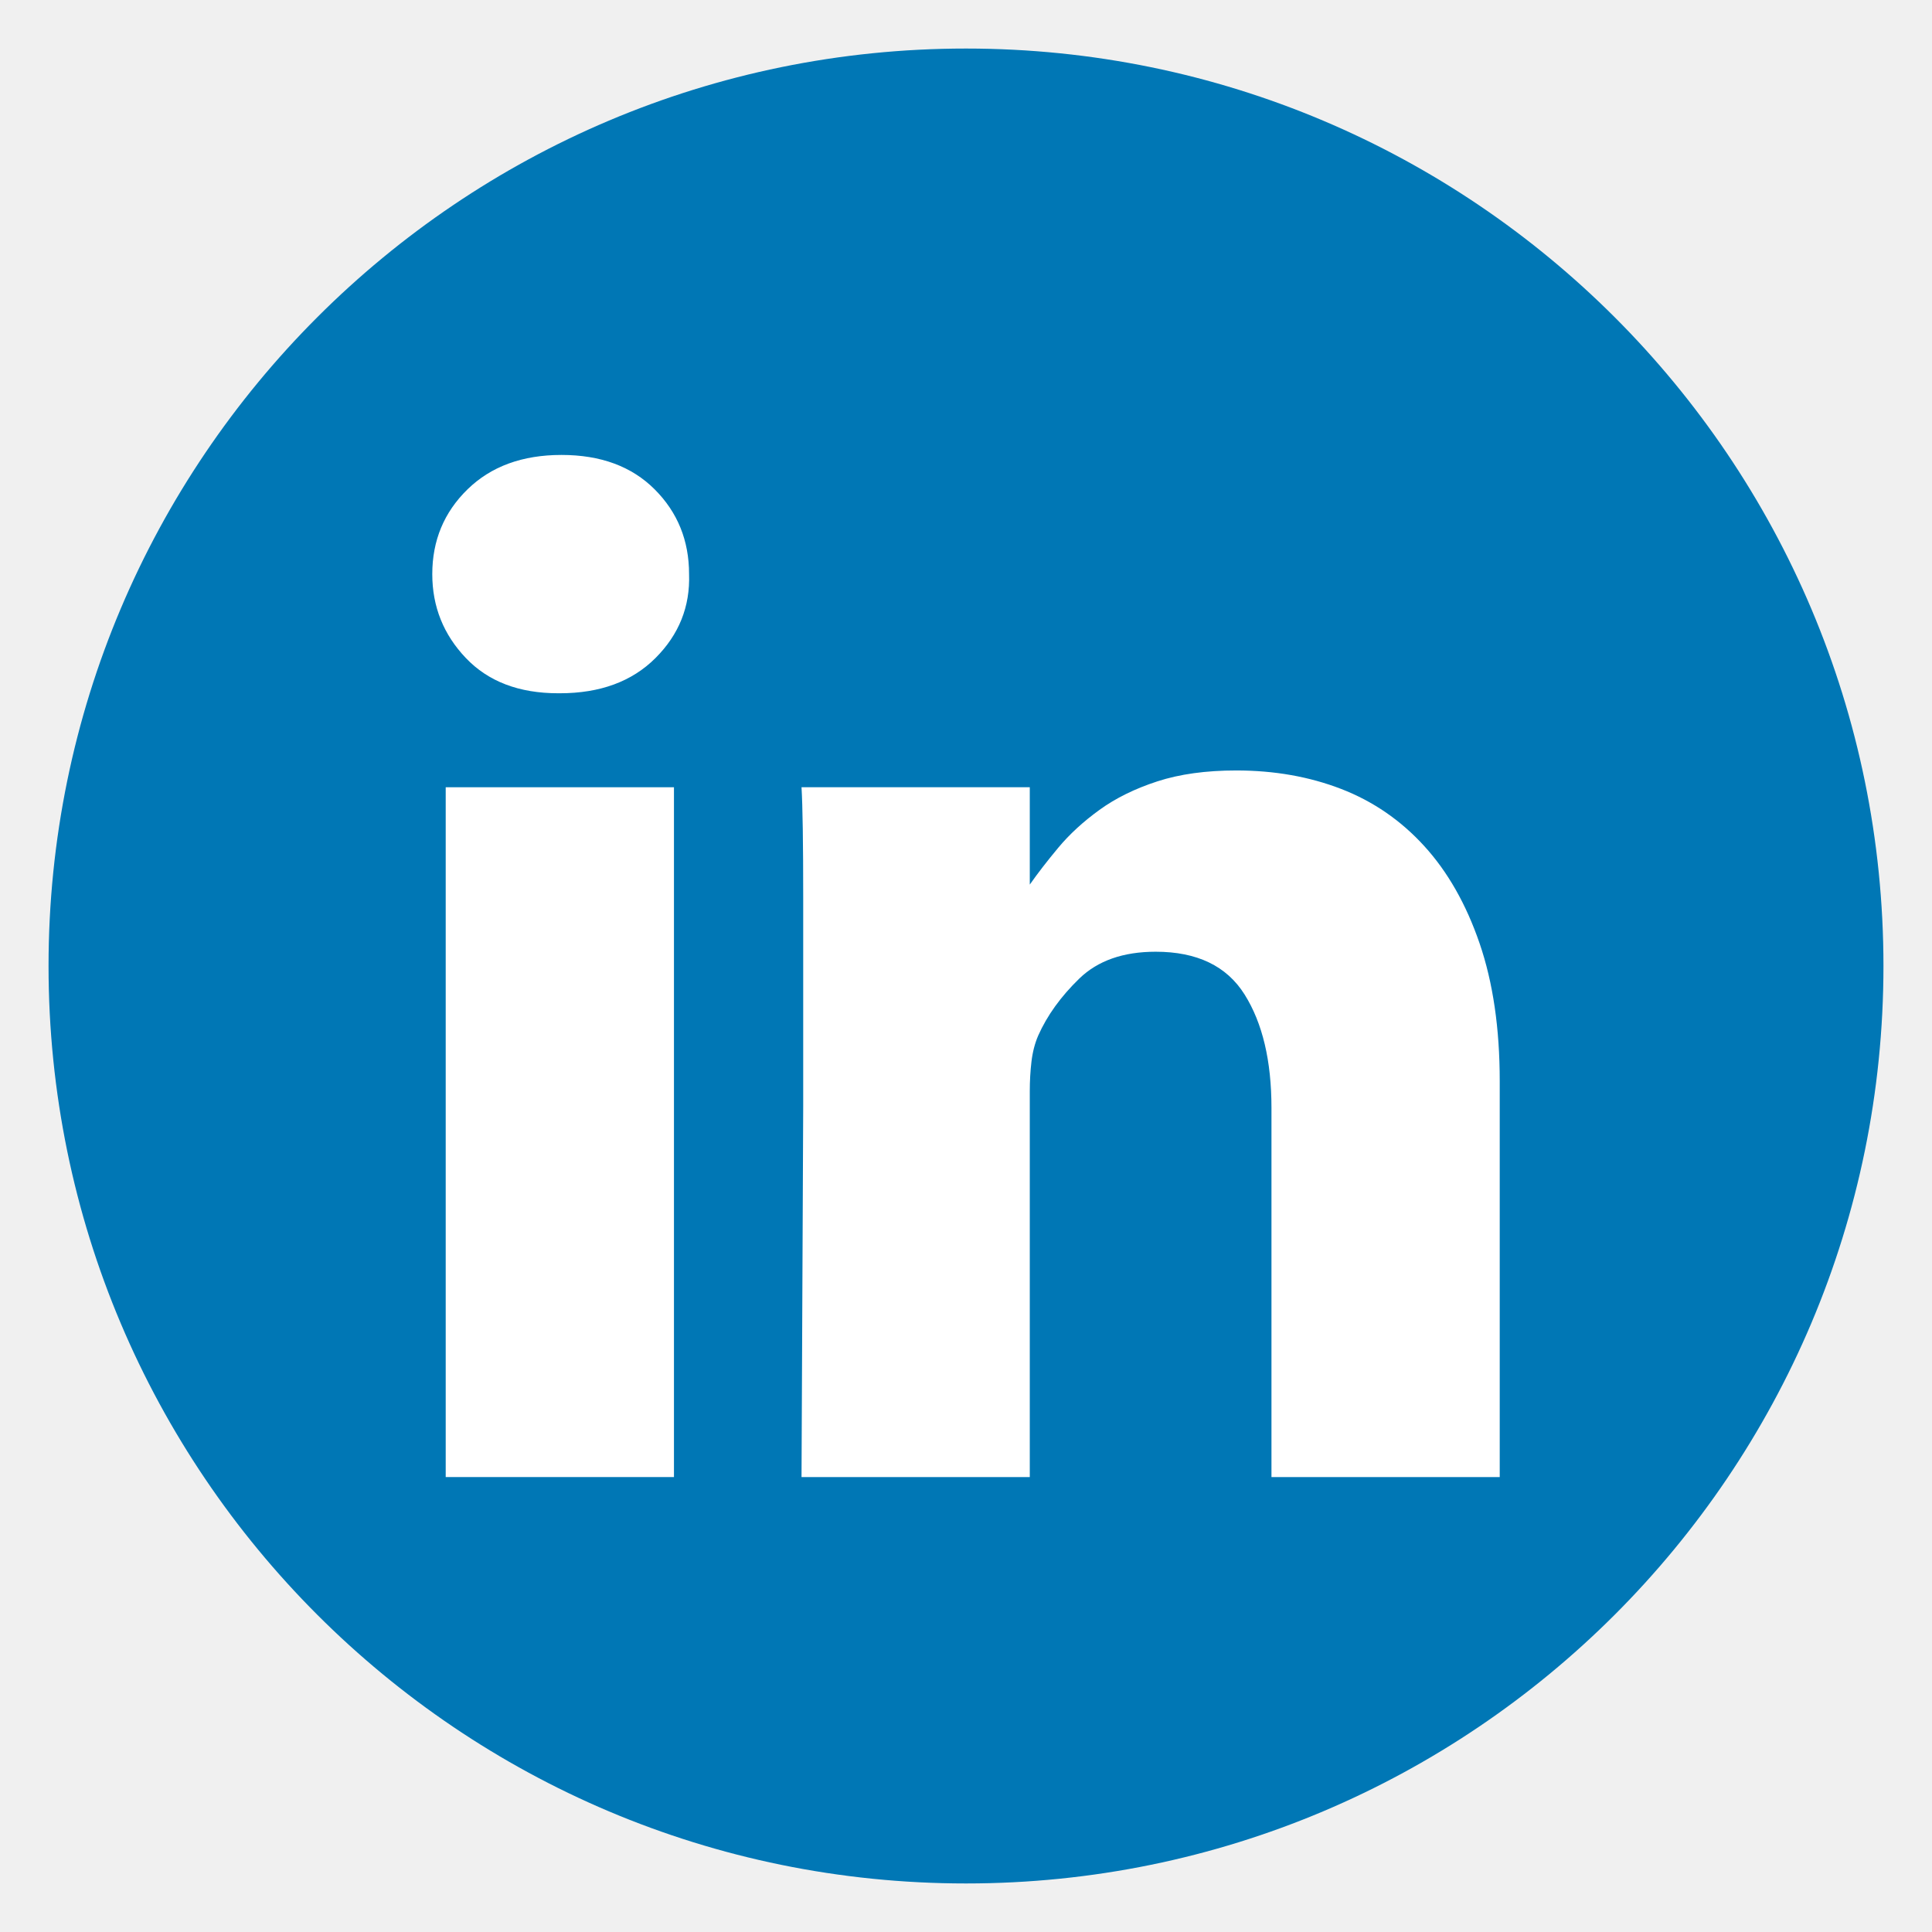
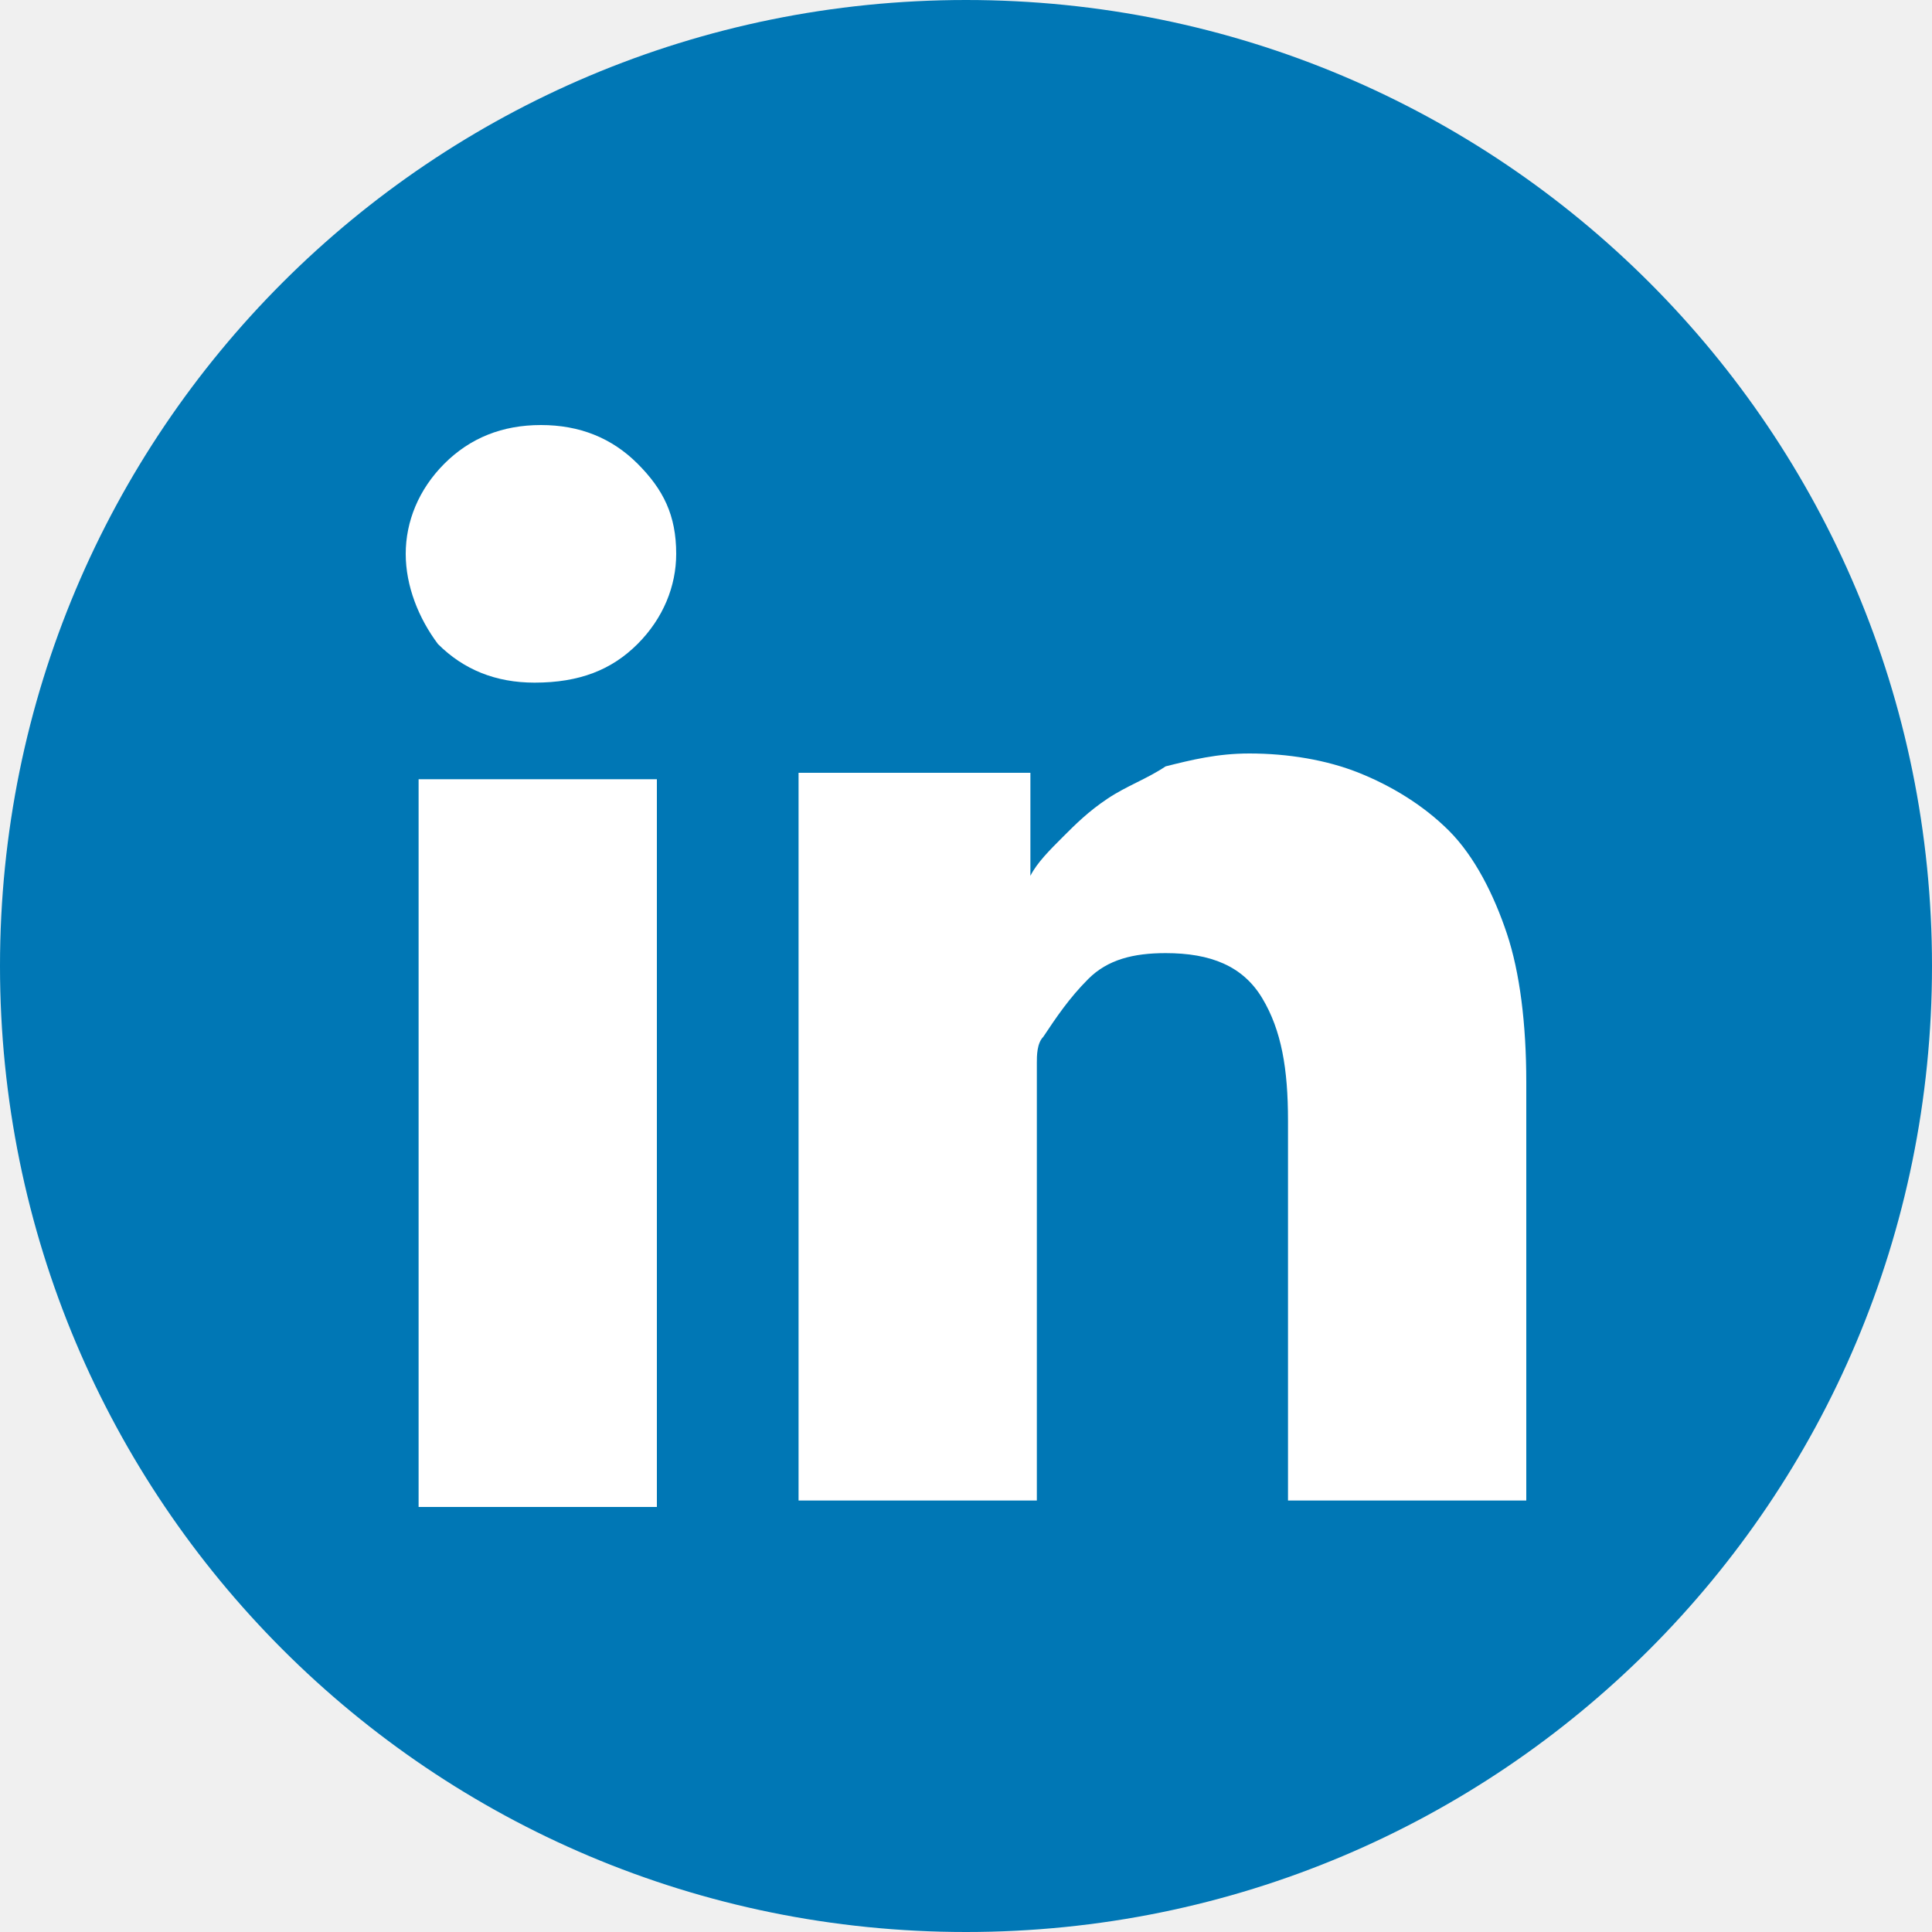
- <svg xmlns="http://www.w3.org/2000/svg" version="1.1" id="Layer_1" x="0px" y="0px" viewBox="0 0 512 512" style="enable-background:new 0 0 512 512;" xml:space="preserve">
+ <svg xmlns="http://www.w3.org/2000/svg" version="1.1" id="Layer_1" x="0px" y="0px" viewBox="0 0 30 30" style="enable-background:new 0 0 30 30;" xml:space="preserve">
+   <style type="text/css">
+ 	.st0{fill:#0077B5;}
+ 	.st1{fill:#FFFFFF;}
+ </style>
  <g>
-     <path style="fill:#0077B5;" d="M256,12.865C121.72,12.865,12.865,121.72,12.865,256S121.72,499.135,256,499.135   S499.135,390.28,499.135,256S390.28,12.865,256,12.865z" />
-     <rect x="118.117" y="208.63" style="fill:#FFFFFF;" width="60.49" height="182.806" />
-     <path style="fill:#FFFFFF;" d="M173.715,174.382c-6.227,6.227-14.678,9.34-25.353,9.34h-0.445c-10.378,0-18.533-3.113-24.463-9.34   c-5.93-6.227-8.896-13.64-8.896-22.239c0-8.896,3.113-16.383,9.34-22.461c6.227-6.079,14.53-9.118,24.908-9.118   c10.378,0,18.607,3.039,24.686,9.118c6.079,6.079,9.118,13.566,9.118,22.461C182.907,160.742,179.942,168.155,173.715,174.382z" />
-     <path style="fill:#FFFFFF;" d="M336.951,391.436v-97.853c0-12.455-2.372-22.464-7.117-30.024   c-4.744-7.561-12.602-11.341-23.573-11.341c-8.599,0-15.346,2.374-20.239,7.116c-4.891,4.747-8.524,9.786-10.896,15.125   c-0.89,2.073-1.482,4.372-1.778,6.893c-0.297,2.523-0.445,5.114-0.445,7.783v102.302h-60.49   c0.297-65.531,0.445-98.297,0.445-98.297v-55.155c0-14.53-0.148-24.315-0.445-29.356h60.49v25.797   c2.076-2.965,4.596-6.227,7.561-9.785c2.965-3.558,6.598-6.894,10.897-10.008c4.3-3.114,9.415-5.634,15.343-7.561   c5.933-1.927,12.899-2.891,20.908-2.891c10.081,0,19.347,1.631,27.799,4.893c8.45,3.262,15.789,8.303,22.016,15.123   c6.225,6.82,11.12,15.419,14.679,25.797c3.557,10.38,5.337,22.536,5.337,36.472v104.97H336.951z" />
+     <path class="st0" d="M15,0C6.7,0,0,6.7,0,15s6.7,15,15,15s15-6.7,15-15S23.3,0,15,0z" />
+     <rect x="6.5" y="12.1" class="st1" width="3.7" height="11.3" />
+     <path class="st1" d="M9.9,10c-0.4,0.4-0.9,0.6-1.6,0.6h0c-0.6,0-1.1-0.2-1.5-0.6C6.5,9.6,6.3,9.1,6.3,8.6c0-0.5,0.2-1,0.6-1.4   c0.4-0.4,0.9-0.6,1.5-0.6c0.6,0,1.1,0.2,1.5,0.6c0.4,0.4,0.6,0.8,0.6,1.4C10.5,9.1,10.3,9.6,9.9,10z" />
+     <path class="st1" d="M20,23.4v-6c0-0.8-0.1-1.4-0.4-1.9c-0.3-0.5-0.8-0.7-1.5-0.7c-0.5,0-0.9,0.1-1.2,0.4c-0.3,0.3-0.5,0.6-0.7,0.9   c-0.1,0.1-0.1,0.3-0.1,0.4c0,0.2,0,0.3,0,0.5v6.3h-3.7c0-4,0-6.1,0-6.1v-3.4c0-0.9,0-1.5,0-1.8H16v1.6c0.1-0.2,0.3-0.4,0.5-0.6   c0.2-0.2,0.4-0.4,0.7-0.6c0.3-0.2,0.6-0.3,0.9-0.5c0.4-0.1,0.8-0.2,1.3-0.2c0.6,0,1.2,0.1,1.7,0.3c0.5,0.2,1,0.5,1.4,0.9   c0.4,0.4,0.7,1,0.9,1.6c0.2,0.6,0.3,1.4,0.3,2.3v6.5H20z" />
  </g>
-   <g>
- </g>
-   <g>
- </g>
-   <g>
- </g>
-   <g>
- </g>
-   <g>
- </g>
-   <g>
- </g>
</svg>
